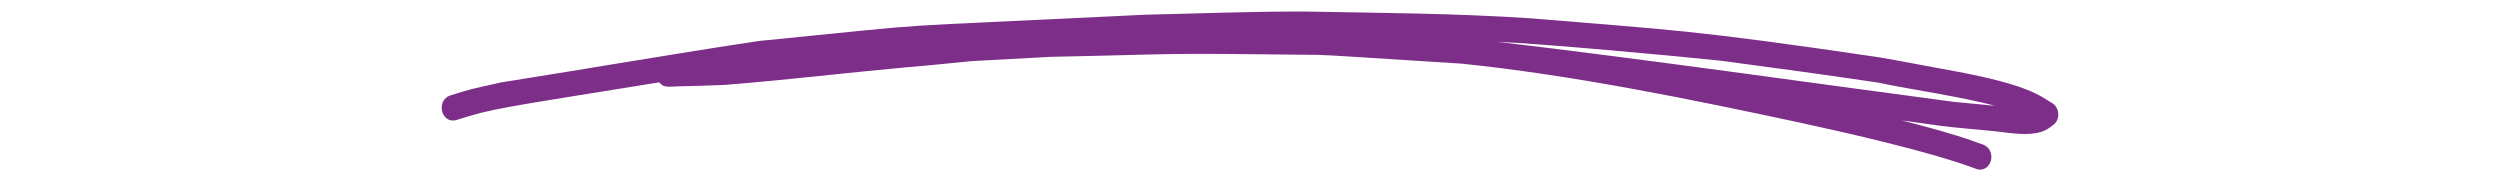
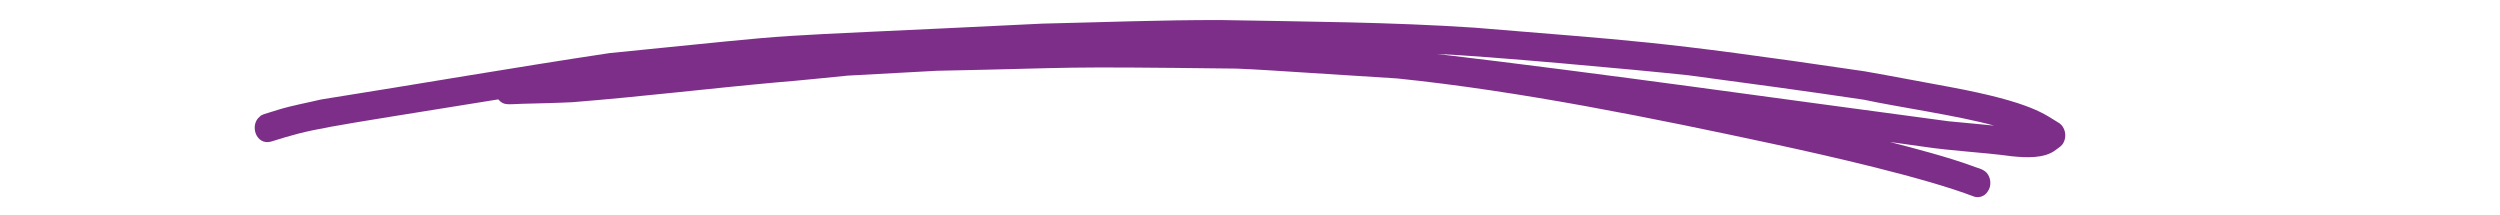
- <svg xmlns="http://www.w3.org/2000/svg" width="420" height="30" viewBox="0 0 92 10" fill="none">
+ <svg xmlns="http://www.w3.org/2000/svg" width="350" height="30" viewBox="-12 0 125 10" fill="none">
  <path d="M90.949 5.791C90.243 5.379 89.666 4.769 85.49 3.991C84.061 3.733 82.635 3.452 81.205 3.204C70.531 1.632 69.602 1.69 61.726 1.026C57.508 0.745 53.279 0.724 49.054 0.646C46.076 0.638 43.096 0.757 40.118 0.824C24.082 1.612 29.662 1.193 18.489 2.296C13.674 3.021 8.871 3.854 4.061 4.616C3.343 4.788 2.615 4.913 1.907 5.131C1.124 5.374 1.095 5.364 0.983 5.478C0.473 5.89 0.793 6.914 1.54 6.726C3.711 6.051 3.602 6.115 12.914 4.612C13.186 4.931 13.38 4.853 14.091 4.833C14.933 4.81 15.776 4.795 16.618 4.753C20.036 4.482 23.445 4.068 26.861 3.759C28.037 3.666 29.212 3.537 30.388 3.424C31.87 3.341 33.354 3.261 34.837 3.182C42.52 3.028 40.296 2.958 49.826 3.073C51.322 3.144 49.926 3.06 57.857 3.565C64.028 4.198 70.691 5.557 76.727 6.853C79.338 7.417 84.18 8.507 86.712 9.475C86.956 9.55 87.241 9.456 87.383 9.22C87.586 8.954 87.553 8.528 87.334 8.284C87.126 8.061 86.814 8.038 86.556 7.921C85.413 7.504 83.733 7.06 82.489 6.741L84.16 6.975C85.63 7.198 87.116 7.254 88.589 7.456C89.279 7.524 90.213 7.585 90.782 7.143C90.927 7.033 91.093 6.947 91.179 6.767C91.355 6.44 91.251 5.979 90.95 5.792L90.949 5.791ZM59.847 2.34C62.251 2.44 69.684 3.114 72.408 3.405C75.343 3.798 78.278 4.192 81.208 4.631C82.757 4.971 85.943 5.43 87.706 5.924C86.947 5.842 86.187 5.784 85.428 5.706C76.903 4.572 68.386 3.352 59.847 2.34Z" fill="#7D2E89" />
</svg>
